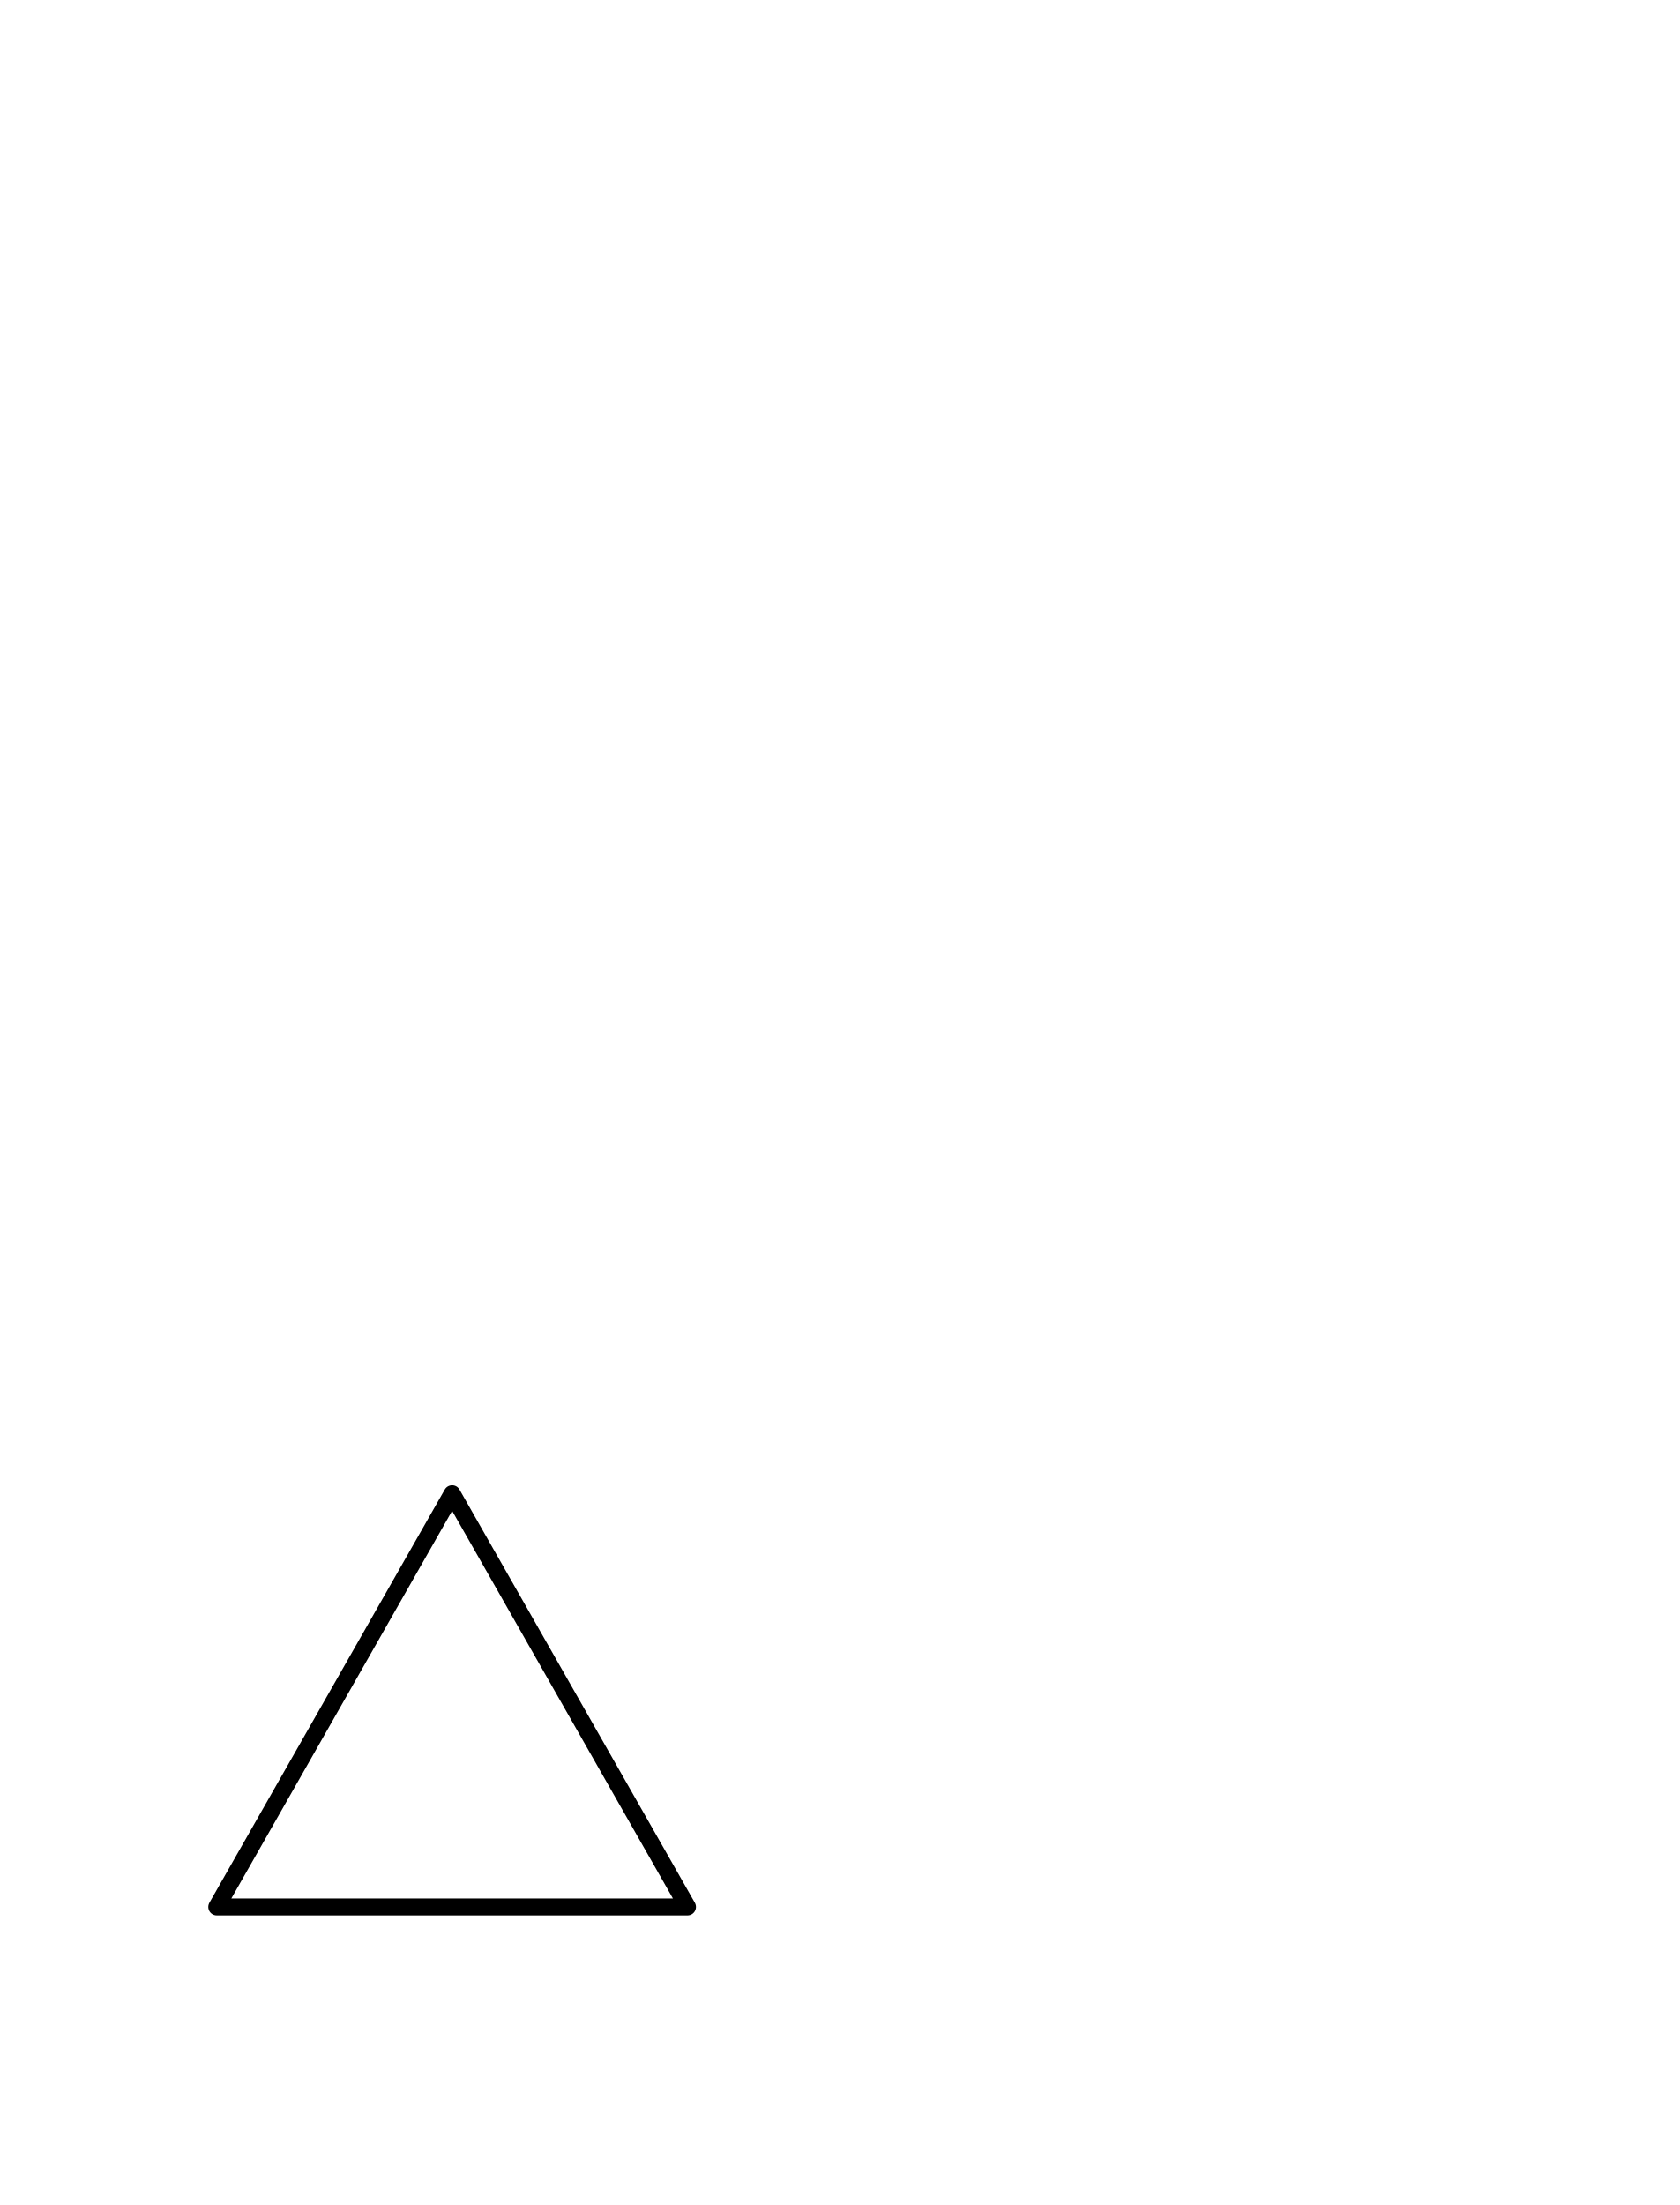
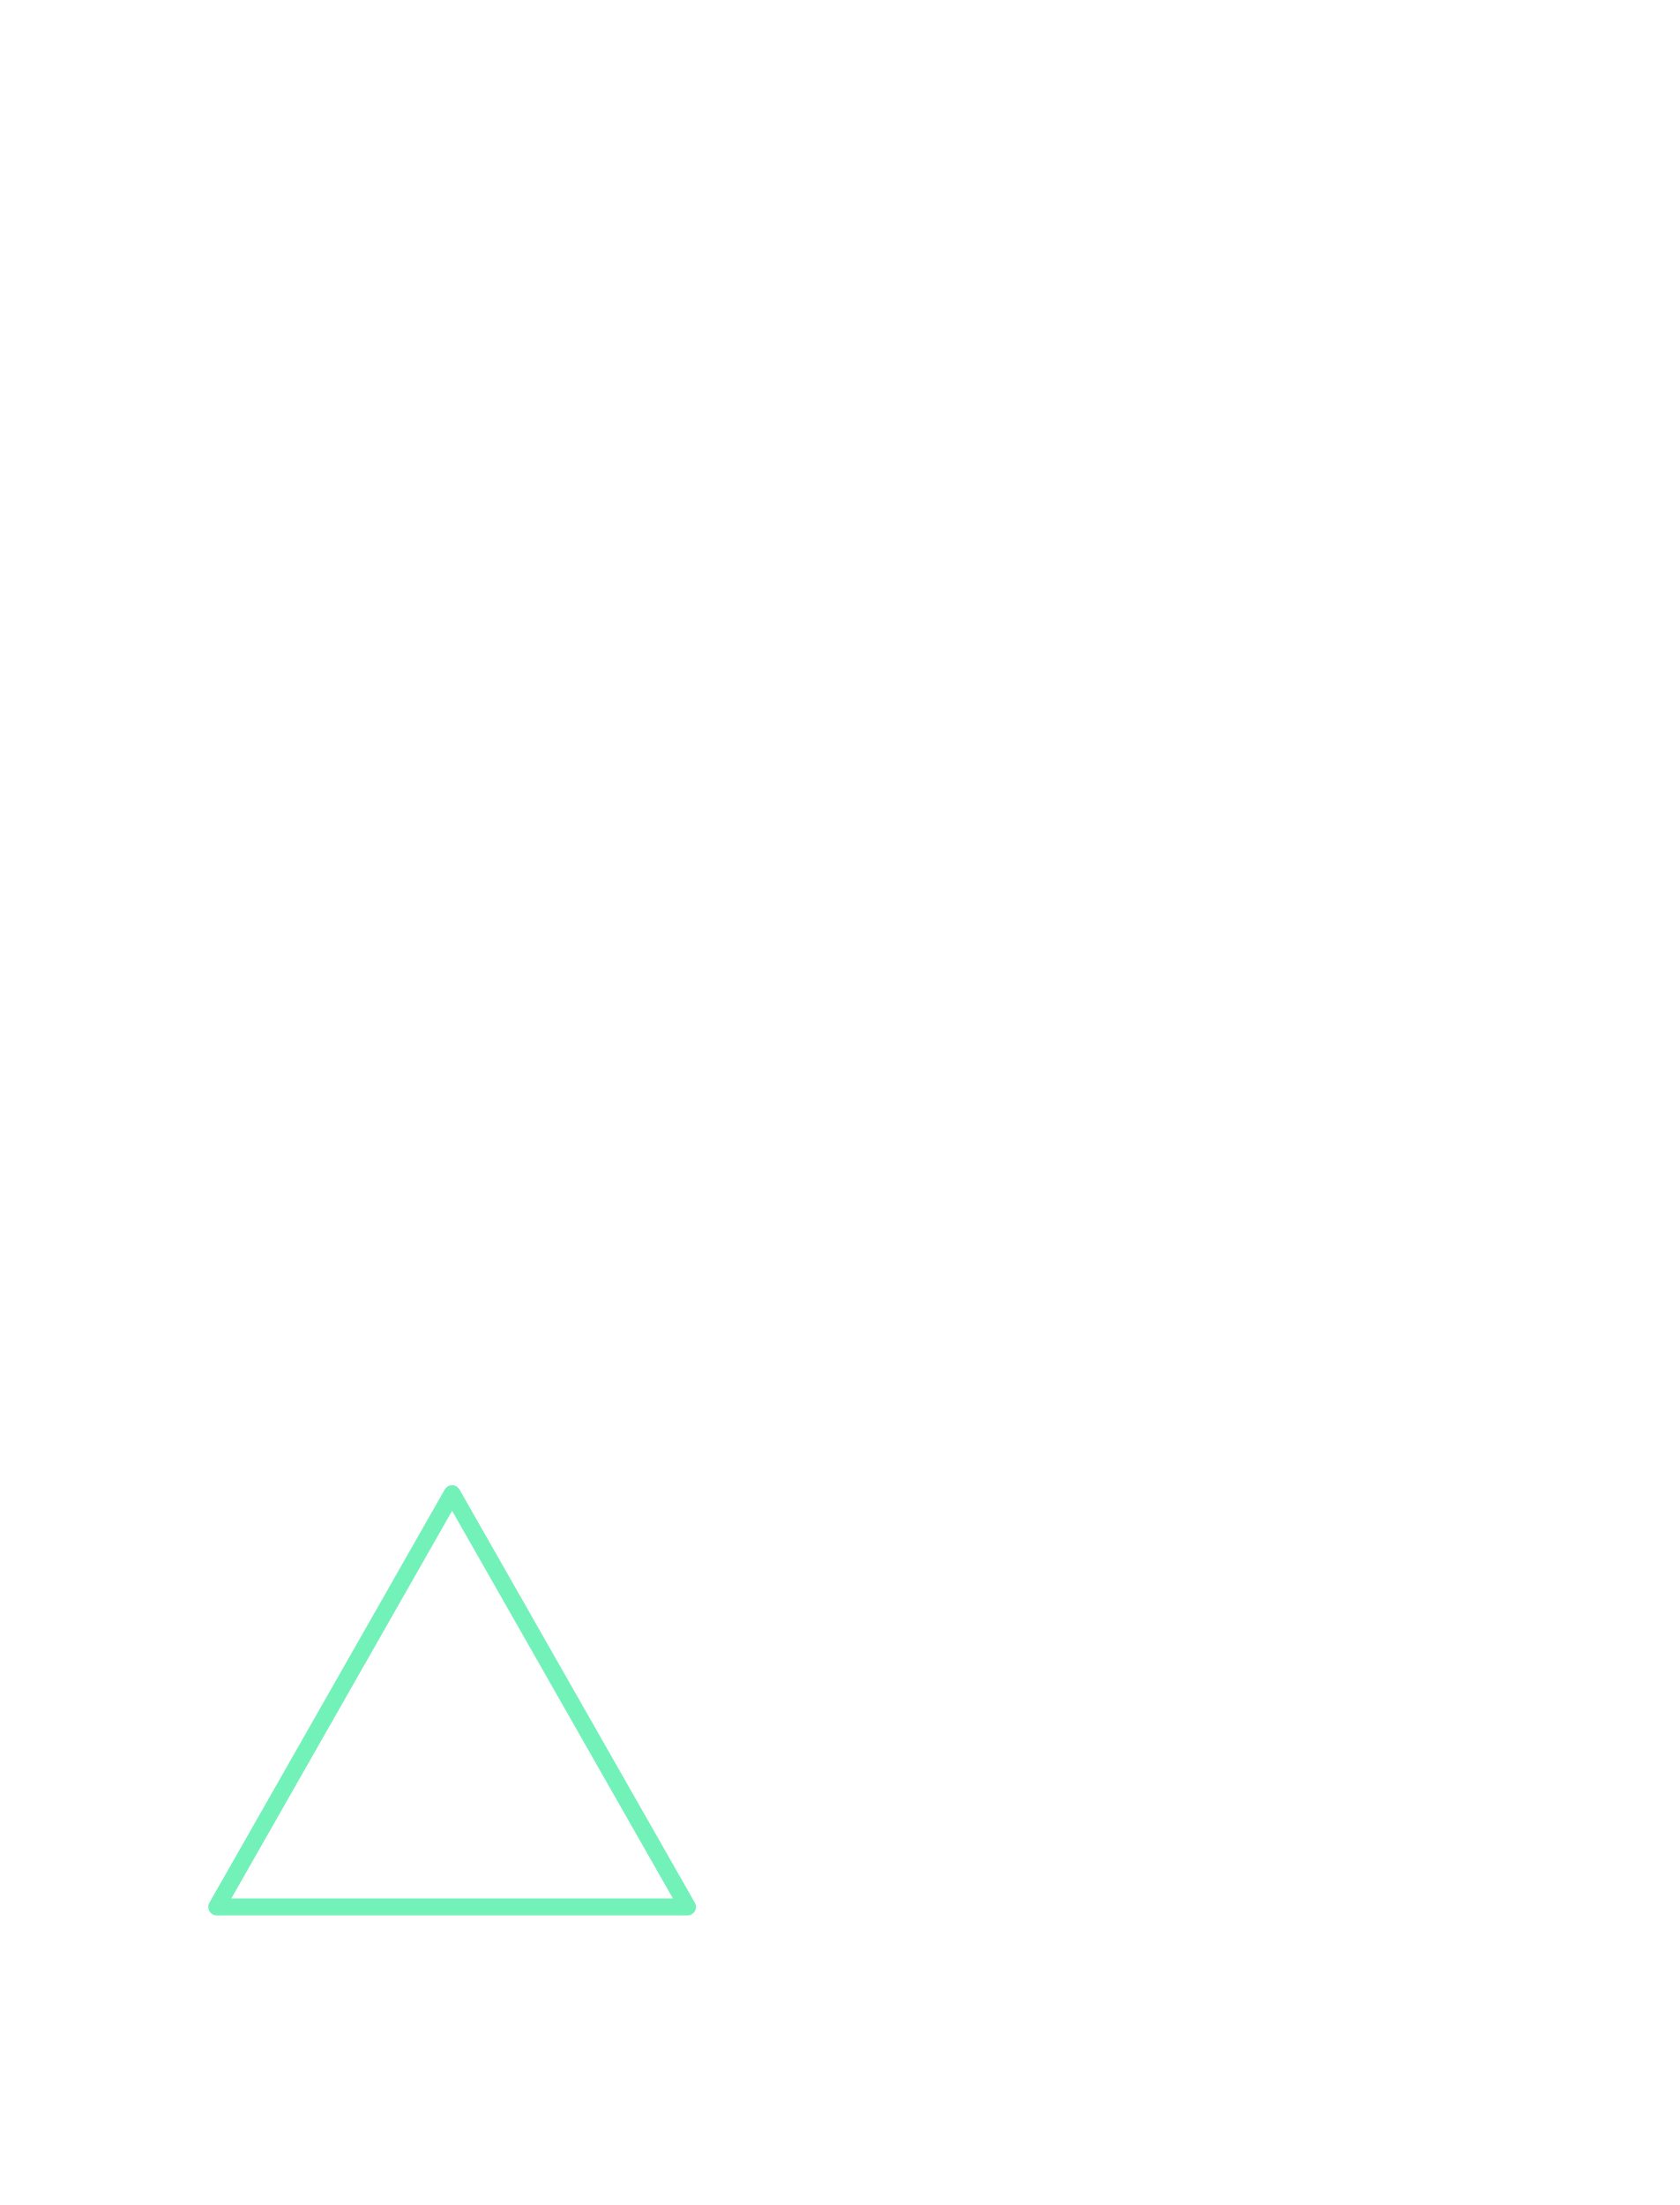
<svg xmlns="http://www.w3.org/2000/svg" width="100%" height="100%" viewBox="0 0 496 651" version="1.1" xml:space="preserve" style="fill-rule:evenodd;clip-rule:evenodd;stroke-linecap:round;stroke-linejoin:round;stroke-miterlimit:1.5;">
-   <path d="M133.5,441L203,563L64,563L133.5,441Z" style="fill:none;stroke:black;stroke-width:5px;" />
+   <path d="M133.5,441L203,563L64,563L133.5,441Z" style="fill:none;stroke:#72f1b9;stroke-width:5px;" />
</svg>
